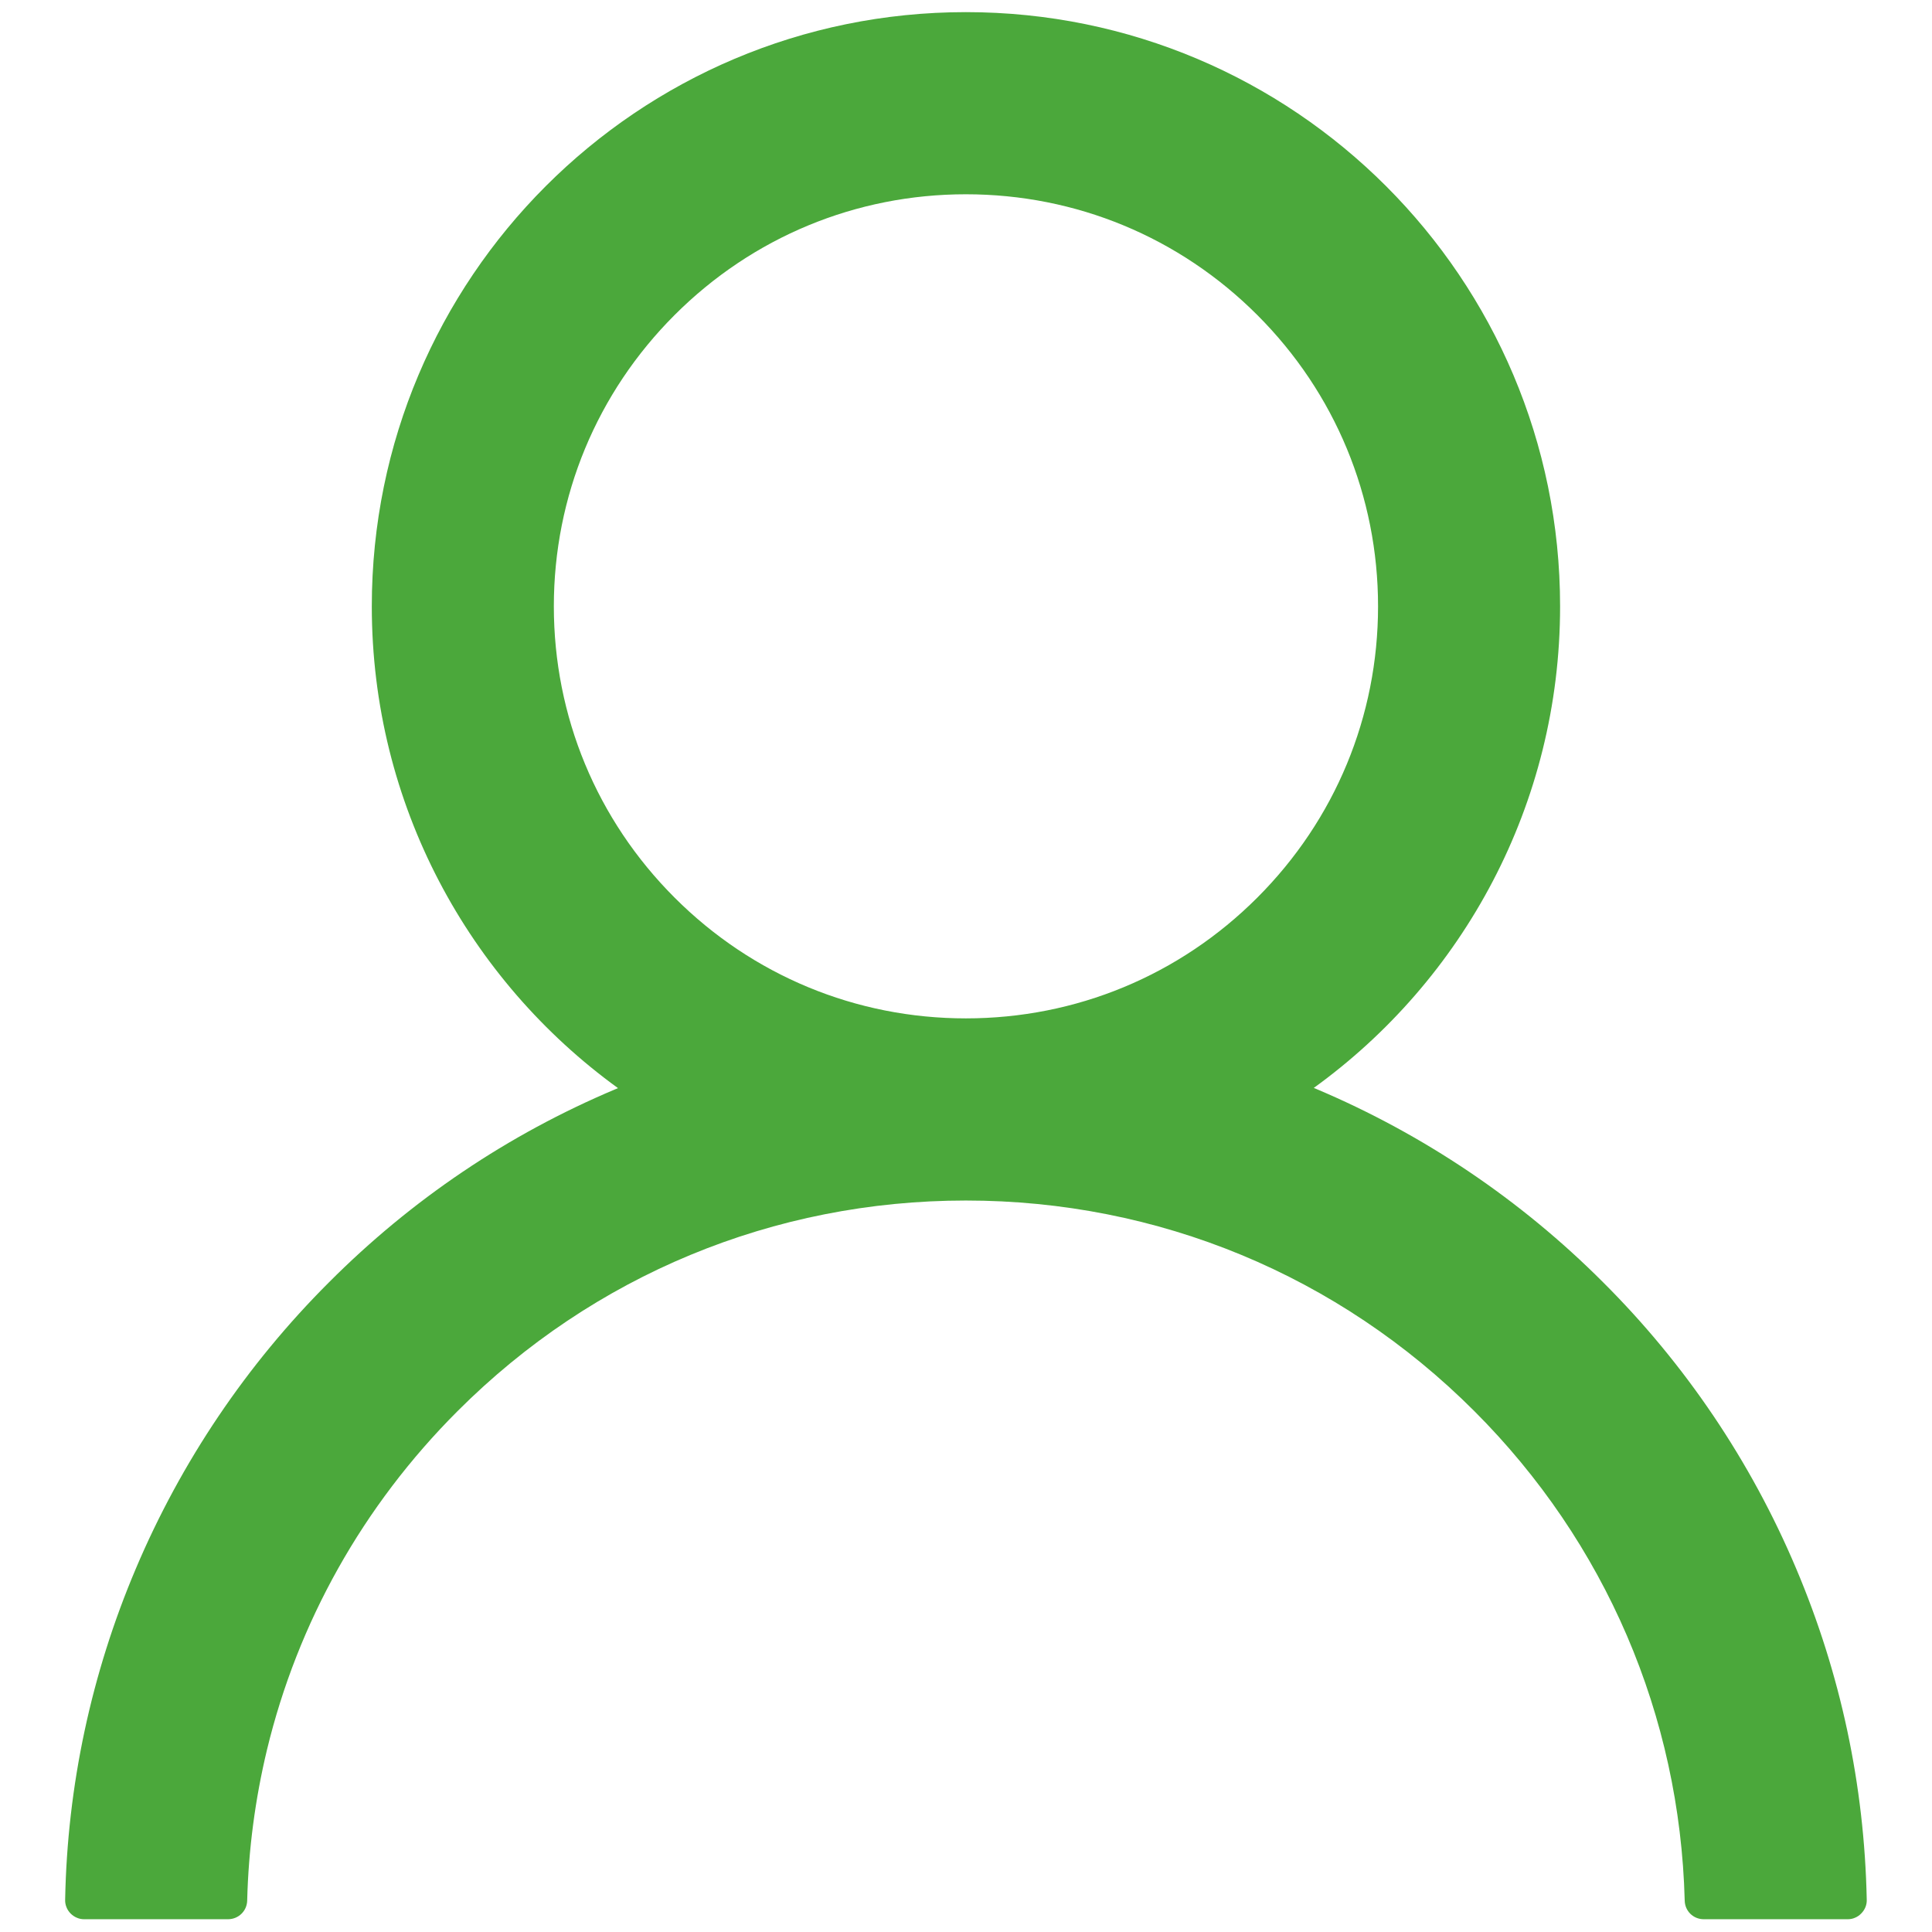
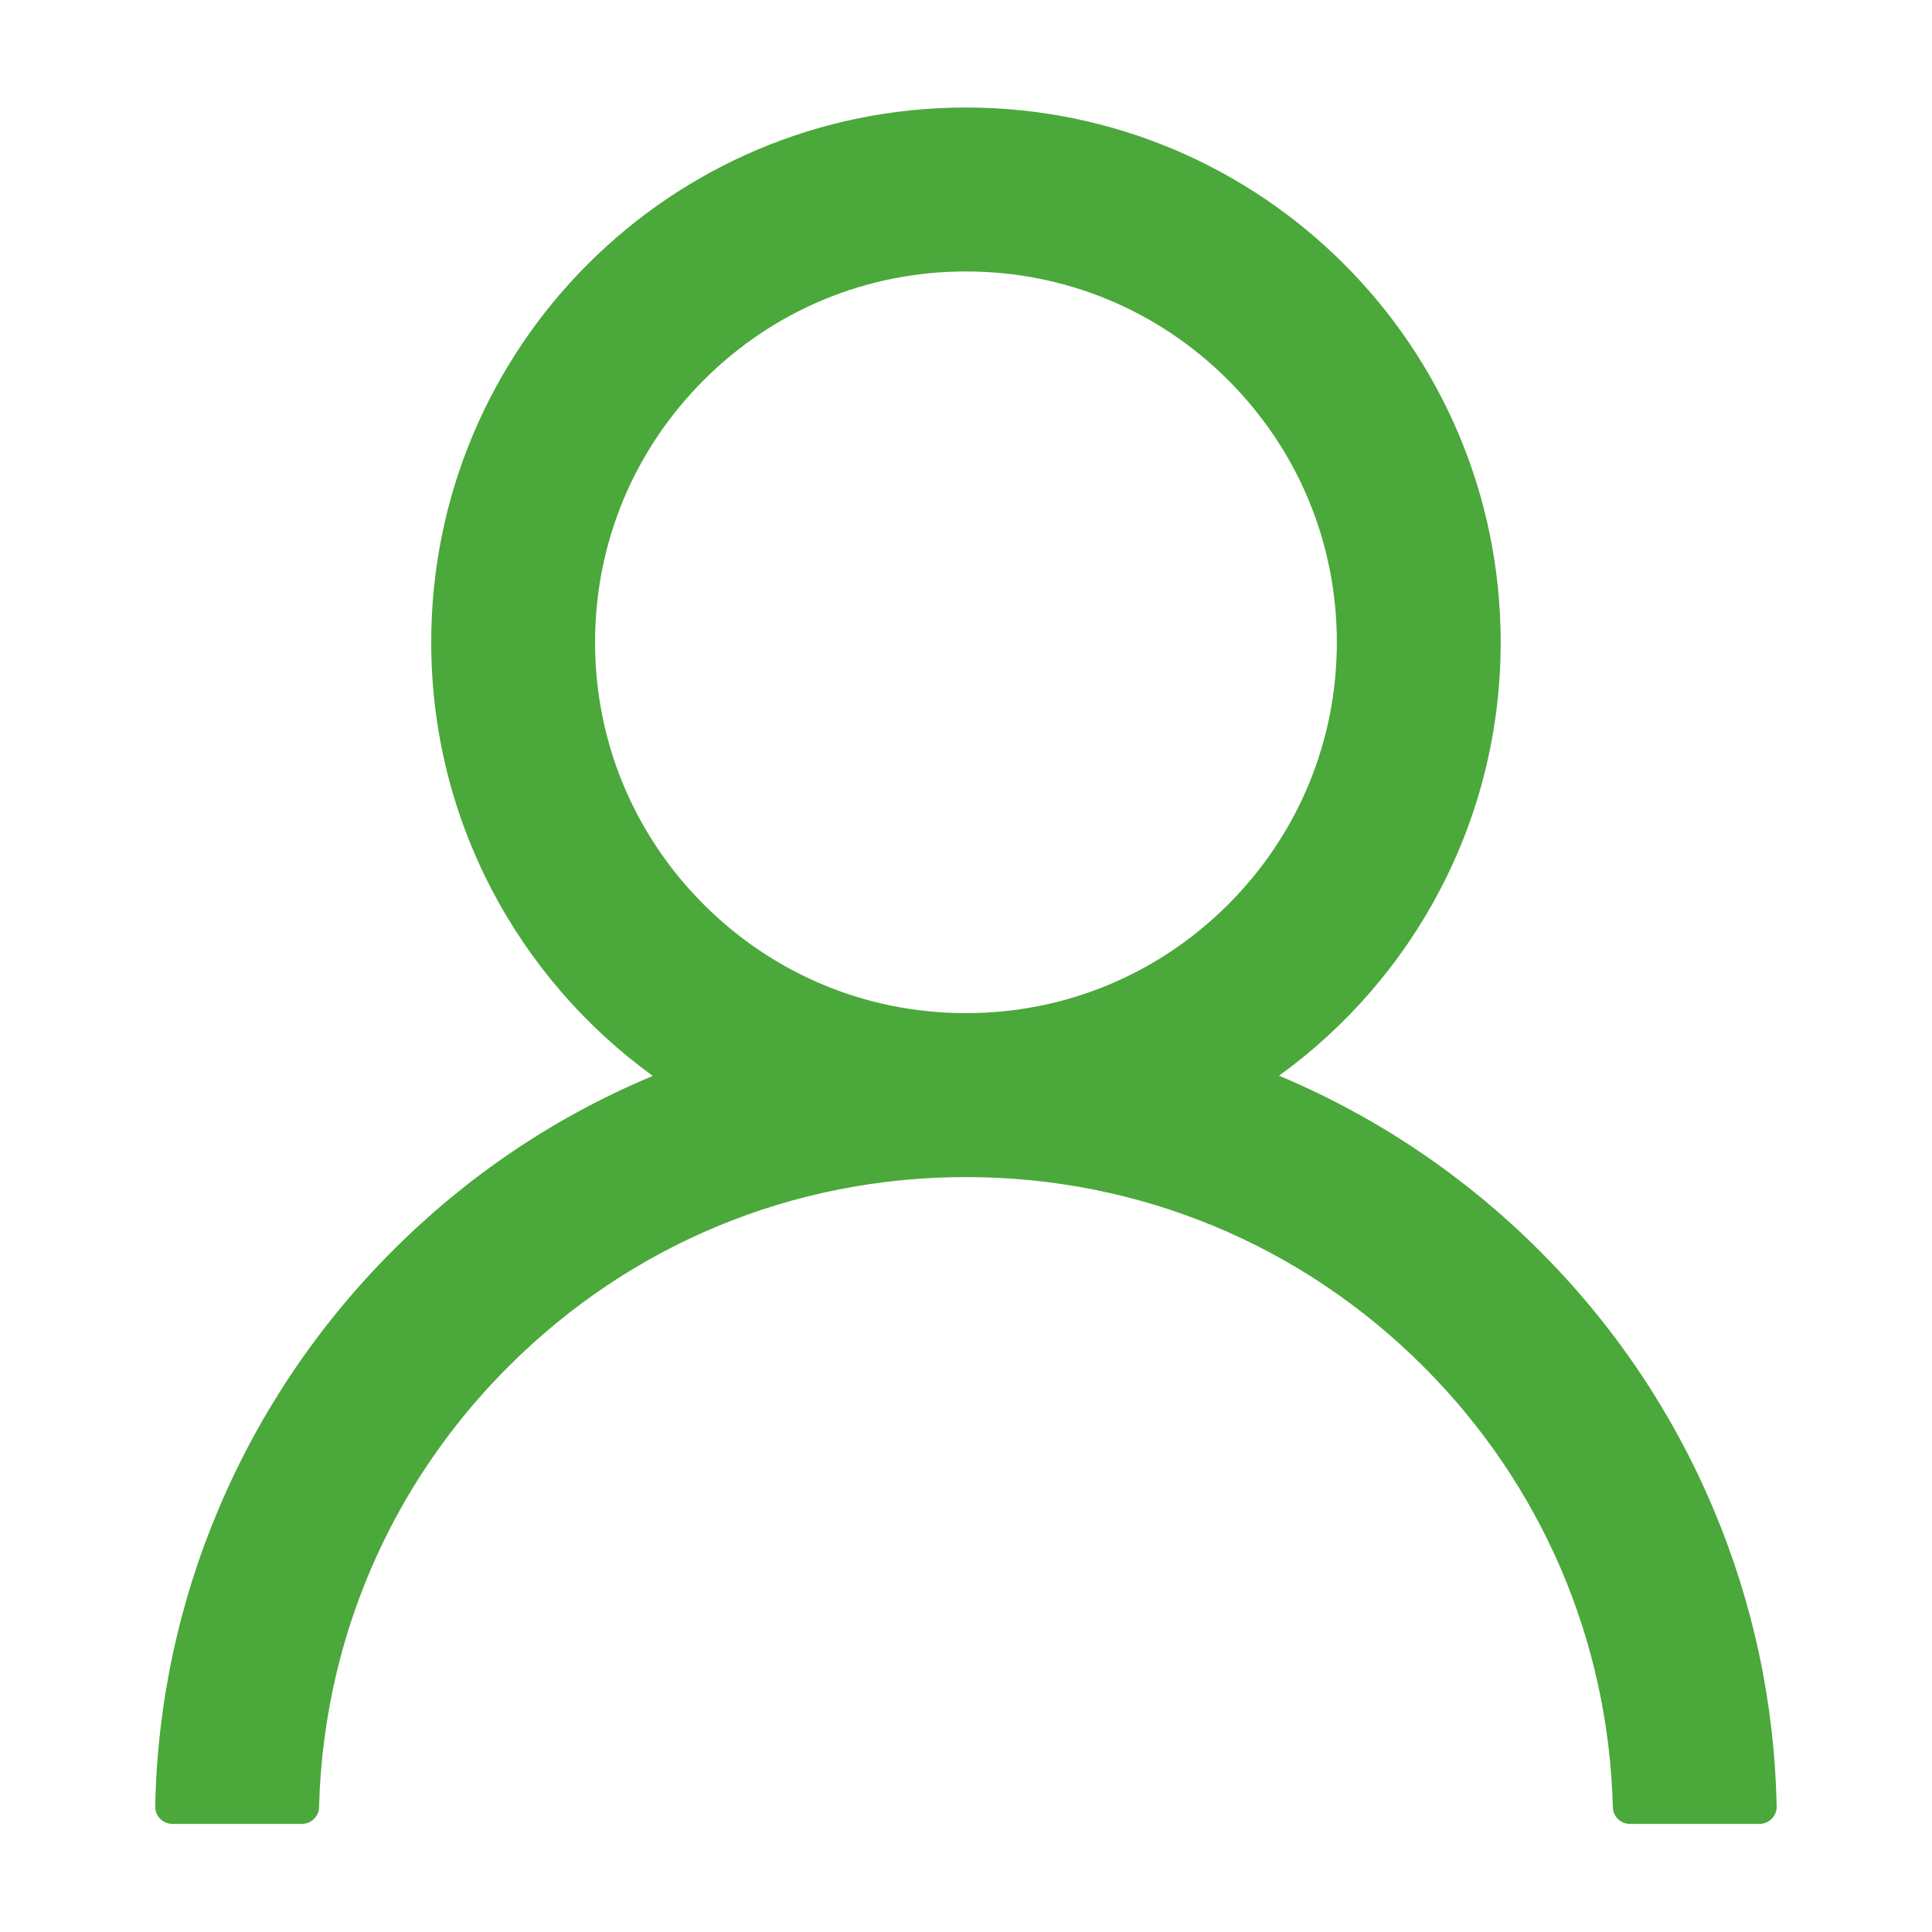
- <svg xmlns="http://www.w3.org/2000/svg" width="18" height="18" viewBox="0 0 18 18" fill="none">
-   <path d="M16.734 14.613C16.313 13.616 15.702 12.71 14.935 11.946C14.17 11.18 13.264 10.569 12.267 10.147C12.258 10.142 12.249 10.14 12.24 10.136C13.631 9.131 14.535 7.495 14.535 5.649C14.535 2.591 12.057 0.113 8.999 0.113C5.941 0.113 3.464 2.591 3.464 5.649C3.464 7.495 4.368 9.131 5.758 10.138C5.749 10.142 5.74 10.145 5.731 10.149C4.731 10.571 3.834 11.176 3.064 11.948C2.298 12.713 1.687 13.619 1.265 14.616C0.851 15.592 0.627 16.638 0.607 17.698C0.606 17.722 0.61 17.746 0.619 17.768C0.627 17.79 0.641 17.81 0.657 17.827C0.674 17.844 0.694 17.858 0.716 17.867C0.738 17.877 0.761 17.881 0.785 17.881H2.124C2.223 17.881 2.301 17.803 2.303 17.707C2.315 17.229 2.378 16.759 2.487 16.304C2.773 15.118 3.379 14.031 4.263 13.147C5.528 11.881 7.209 11.185 8.999 11.185C10.79 11.185 12.47 11.881 13.736 13.147C14.959 14.37 15.651 15.984 15.696 17.707C15.698 17.805 15.776 17.881 15.874 17.881H17.214C17.238 17.881 17.261 17.877 17.283 17.867C17.305 17.858 17.325 17.844 17.341 17.827C17.358 17.81 17.371 17.79 17.38 17.768C17.389 17.746 17.393 17.722 17.392 17.698C17.37 16.631 17.149 15.593 16.734 14.613ZM8.999 9.488C7.975 9.488 7.011 9.089 6.285 8.363C5.56 7.638 5.16 6.674 5.16 5.649C5.16 4.625 5.56 3.66 6.285 2.935C7.011 2.209 7.975 1.81 8.999 1.81C10.024 1.81 10.988 2.209 11.714 2.935C12.439 3.66 12.839 4.625 12.839 5.649C12.839 6.674 12.439 7.638 11.714 8.363C10.988 9.089 10.024 9.488 8.999 9.488Z" fill="#4BA83B" />
+ <svg xmlns="http://www.w3.org/2000/svg" width="20" height="20" viewBox="0 0 20 20" fill="none">
+   <path d="M17.734 15.613C17.313 14.616 16.702 13.71 15.935 12.946C15.17 12.18 14.264 11.569 13.267 11.147C13.258 11.142 13.249 11.14 13.24 11.136C14.631 10.131 15.535 8.495 15.535 6.649C15.535 3.591 13.057 1.113 9.999 1.113C6.941 1.113 4.464 3.591 4.464 6.649C4.464 8.495 5.368 10.131 6.758 11.138C6.749 11.142 6.74 11.145 6.731 11.149C5.731 11.571 4.834 12.176 4.064 12.948C3.298 13.713 2.687 14.619 2.265 15.616C1.851 16.591 1.627 17.638 1.607 18.698C1.606 18.722 1.61 18.746 1.619 18.768C1.627 18.79 1.641 18.81 1.657 18.827C1.674 18.844 1.694 18.858 1.716 18.867C1.738 18.876 1.761 18.881 1.785 18.881H3.124C3.223 18.881 3.301 18.803 3.303 18.707C3.315 18.229 3.378 17.759 3.487 17.304C3.773 16.118 4.379 15.03 5.263 14.147C6.528 12.881 8.209 12.185 9.999 12.185C11.79 12.185 13.47 12.881 14.736 14.147C15.959 15.37 16.651 16.984 16.696 18.707C16.698 18.805 16.776 18.881 16.874 18.881H18.214C18.238 18.881 18.261 18.876 18.283 18.867C18.305 18.858 18.325 18.844 18.341 18.827C18.358 18.81 18.371 18.79 18.38 18.768C18.389 18.746 18.393 18.722 18.392 18.698C18.37 17.631 18.149 16.593 17.734 15.613ZM9.999 10.488C8.975 10.488 8.011 10.089 7.285 9.363C6.56 8.638 6.16 7.674 6.16 6.649C6.16 5.624 6.56 4.66 7.285 3.935C8.011 3.209 8.975 2.81 9.999 2.81C11.024 2.81 11.988 3.209 12.714 3.935C13.439 4.66 13.839 5.624 13.839 6.649C13.839 7.674 13.439 8.638 12.714 9.363C11.988 10.089 11.024 10.488 9.999 10.488Z" fill="#4BA83B" />
</svg>
